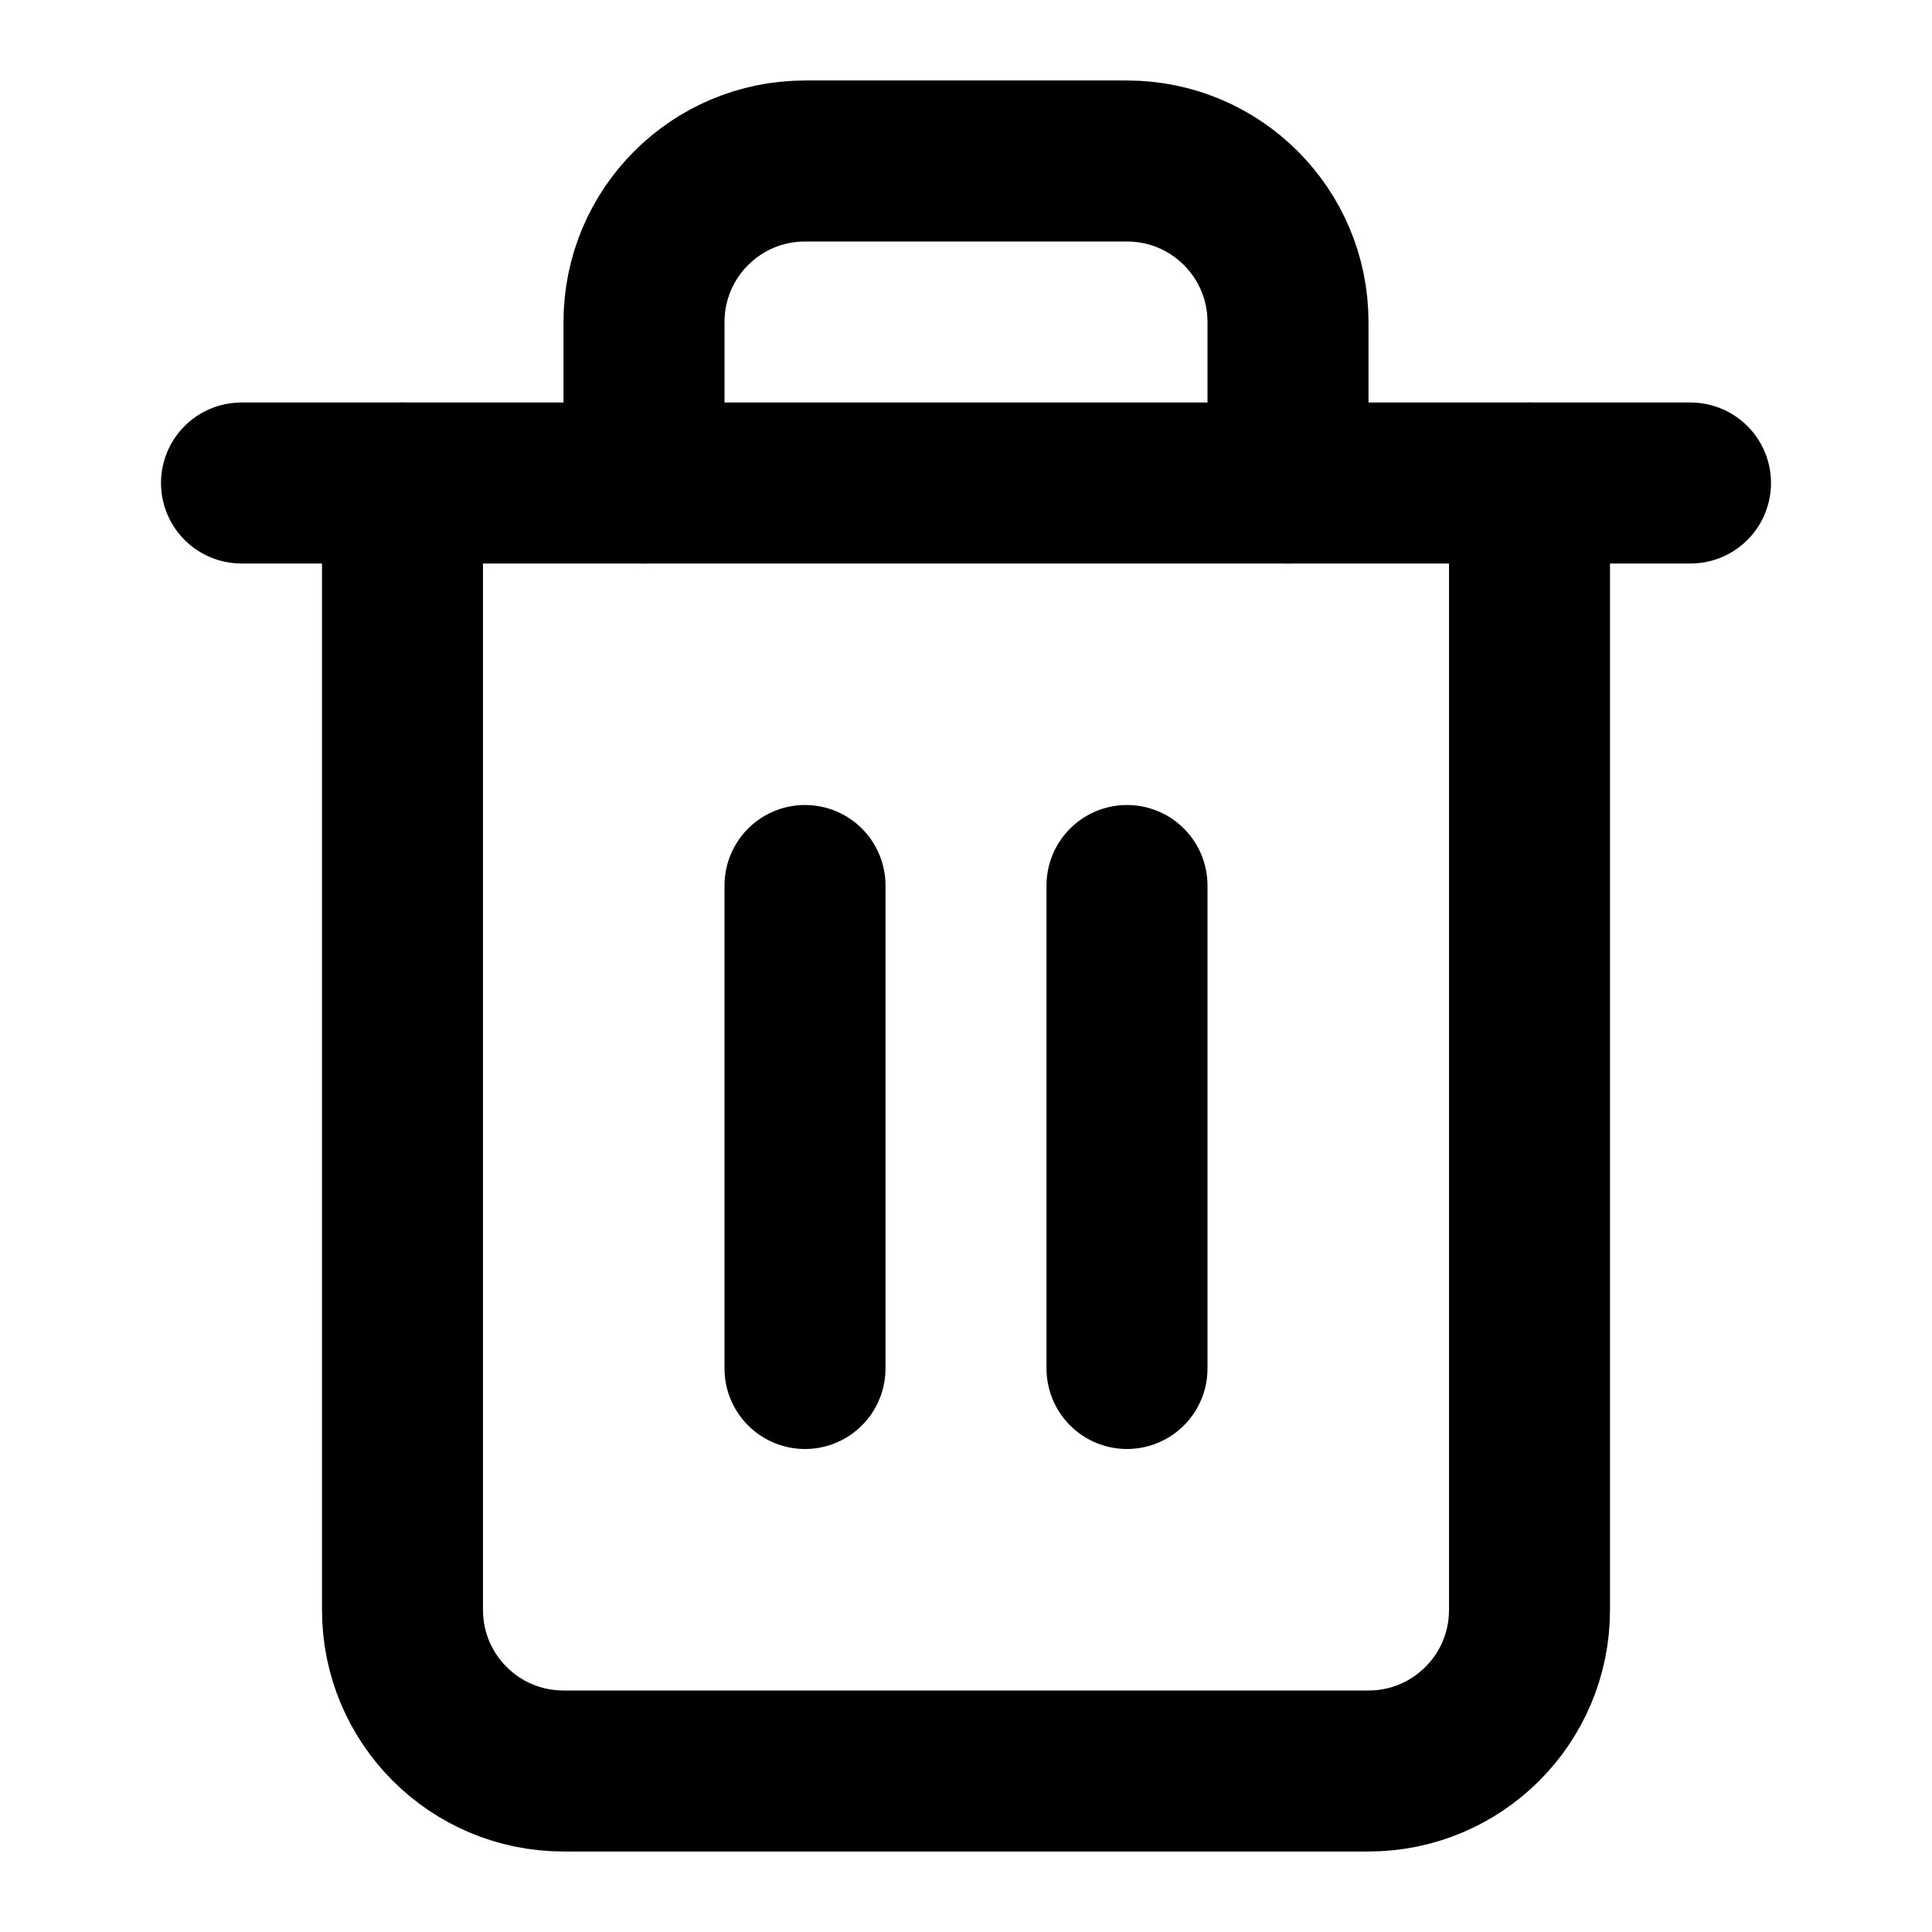
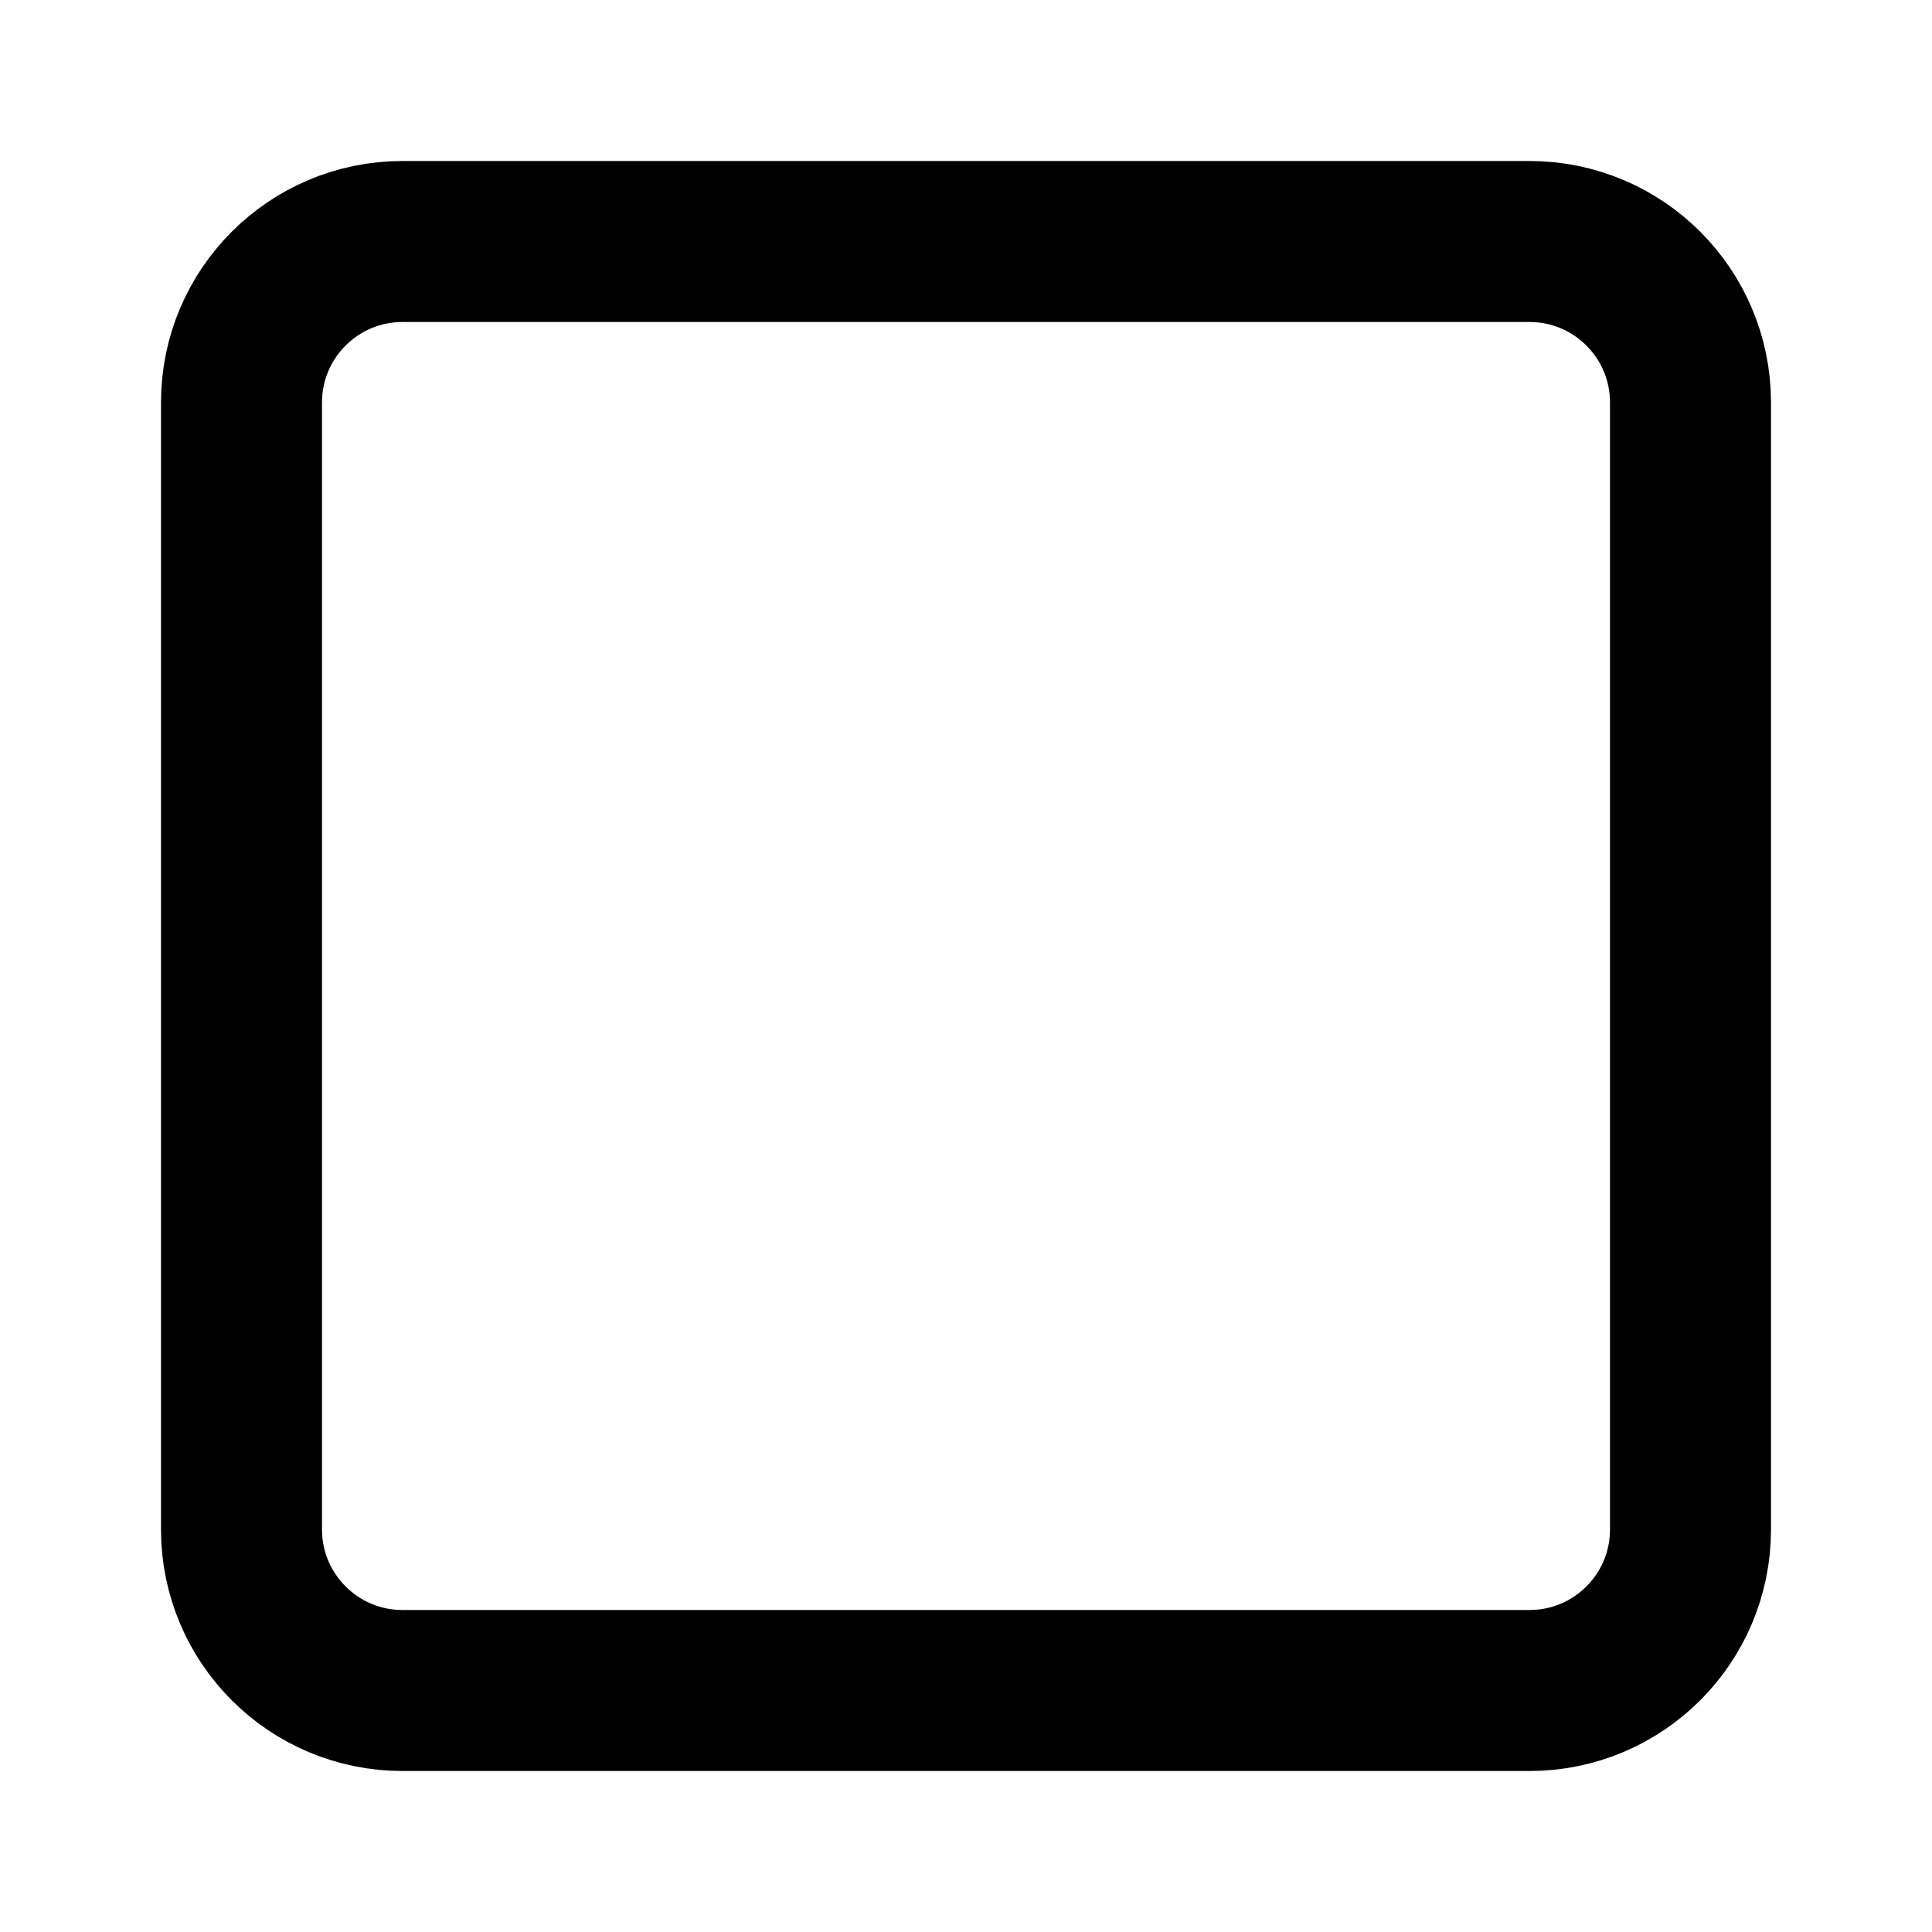
- <svg xmlns="http://www.w3.org/2000/svg" width="24" height="24" viewBox="0 0 24 24" fill="none" stroke="currentColor" stroke-width="2" stroke-linecap="round" stroke-linejoin="round">
-   <path d="M10 11v6" />
-   <path d="M14 11v6" />
-   <path d="M19 6v14a2 2 0 0 1-2 2H7a2 2 0 0 1-2-2V6" />
-   <path d="M3 6h18" />
-   <path d="M8 6V4a2 2 0 0 1 2-2h4a2 2 0 0 1 2 2v2" />
+ <svg xmlns="http://www.w3.org/2000/svg" class="lucide lucide-square" width="24" height="24" viewBox="0 0 24 24" fill="none" stroke="currentColor" stroke-width="2" stroke-linecap="round" stroke-linejoin="round">
+   <rect width="18" height="18" x="3" y="3" rx="2" />
</svg>
